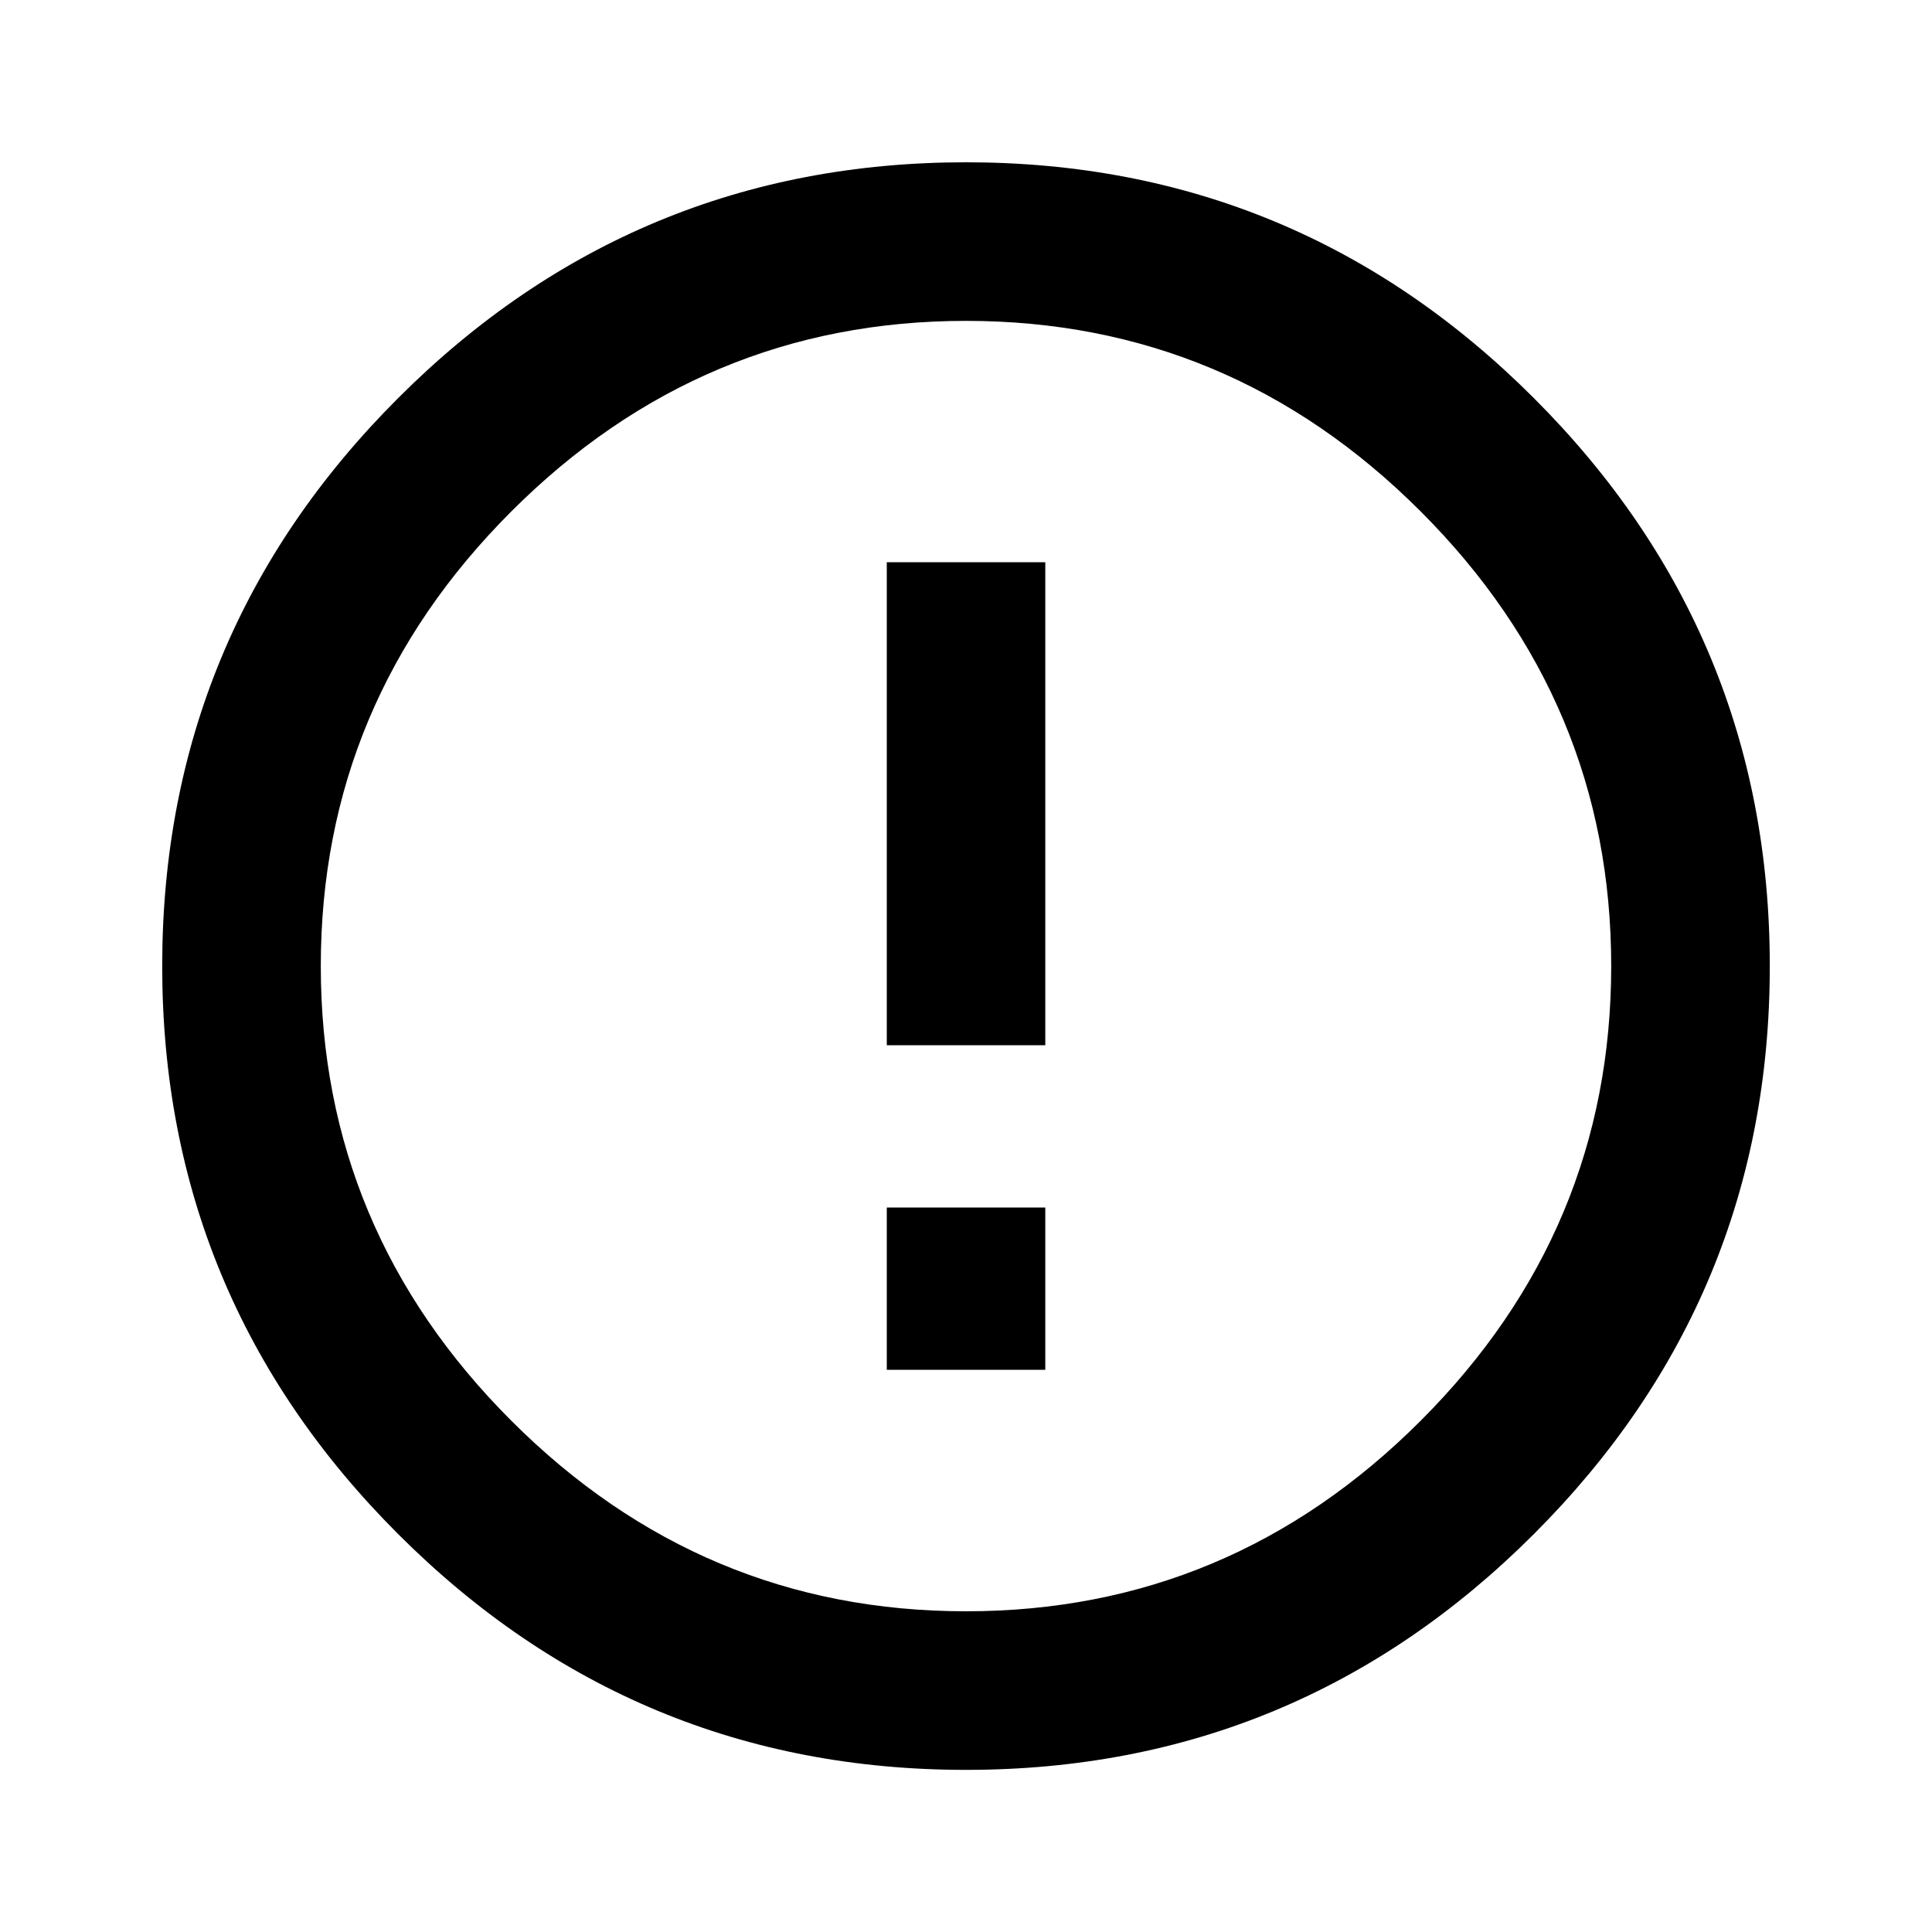
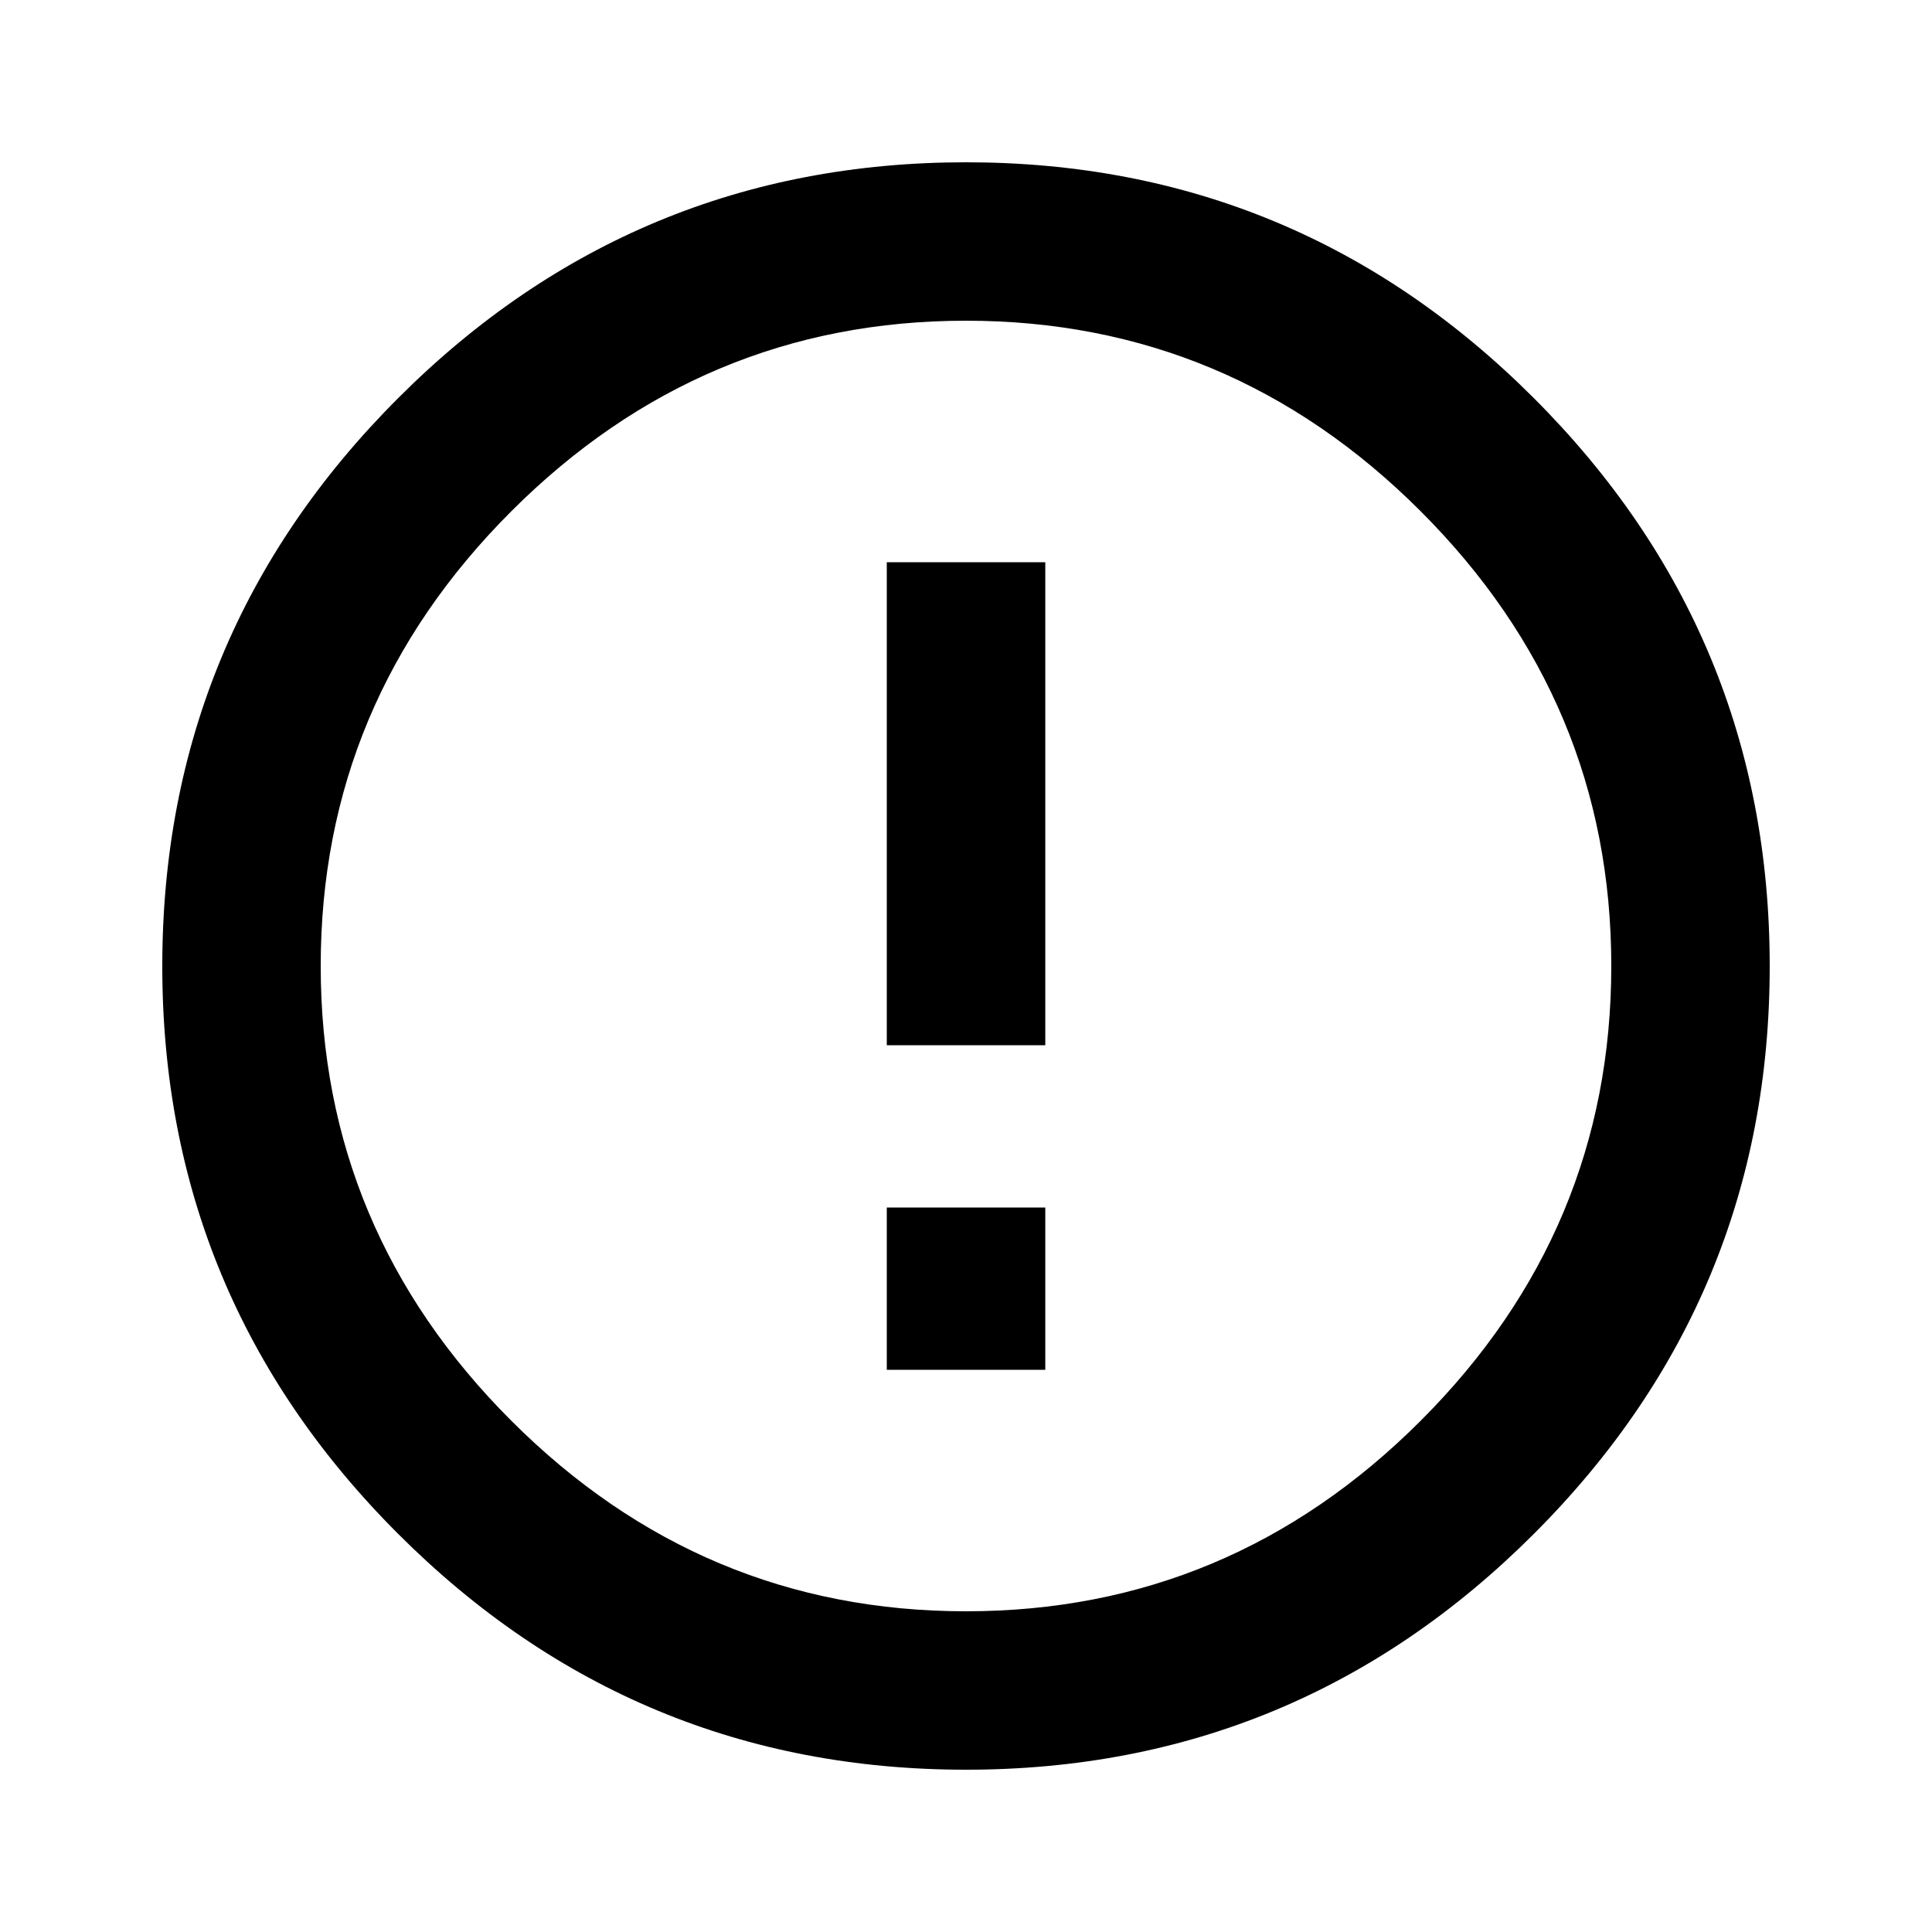
- <svg xmlns="http://www.w3.org/2000/svg" version="1.1" width="24" height="24" viewBox="0 0 24 24">
-   <path d="M12 20.016q3.281 0 5.648-2.367t2.367-5.648-2.367-5.648-5.648-2.367-5.648 2.367-2.367 5.648 2.367 5.648 5.648 2.367zM12 2.016q4.125 0 7.055 2.93t2.93 7.055-2.93 7.055-7.055 2.93-7.055-2.93-2.93-7.055 2.93-7.055 7.055-2.93zM11.016 6.984h1.969v6h-1.969v-6zM11.016 15h1.969v2.016h-1.969v-2.016z" />
+ <svg xmlns="http://www.w3.org/2000/svg" version="1.1" width="28" height="28" viewBox="0 0 28 28">
+   <path d="M14 23.352q3.828 0 6.59-2.762t2.762-6.59-2.762-6.59-6.59-2.762-6.59 2.762-2.762 6.59 2.762 6.59 6.59 2.762zM14 2.352q4.813 0 8.23 3.418t3.418 8.23-3.418 8.23-8.23 3.418-8.23-3.418-3.418-8.23 3.418-8.23 8.23-3.418zM12.852 8.148h2.297v7h-2.297v-7zM12.852 17.5h2.297v2.352h-2.297v-2.352z" />
</svg>
